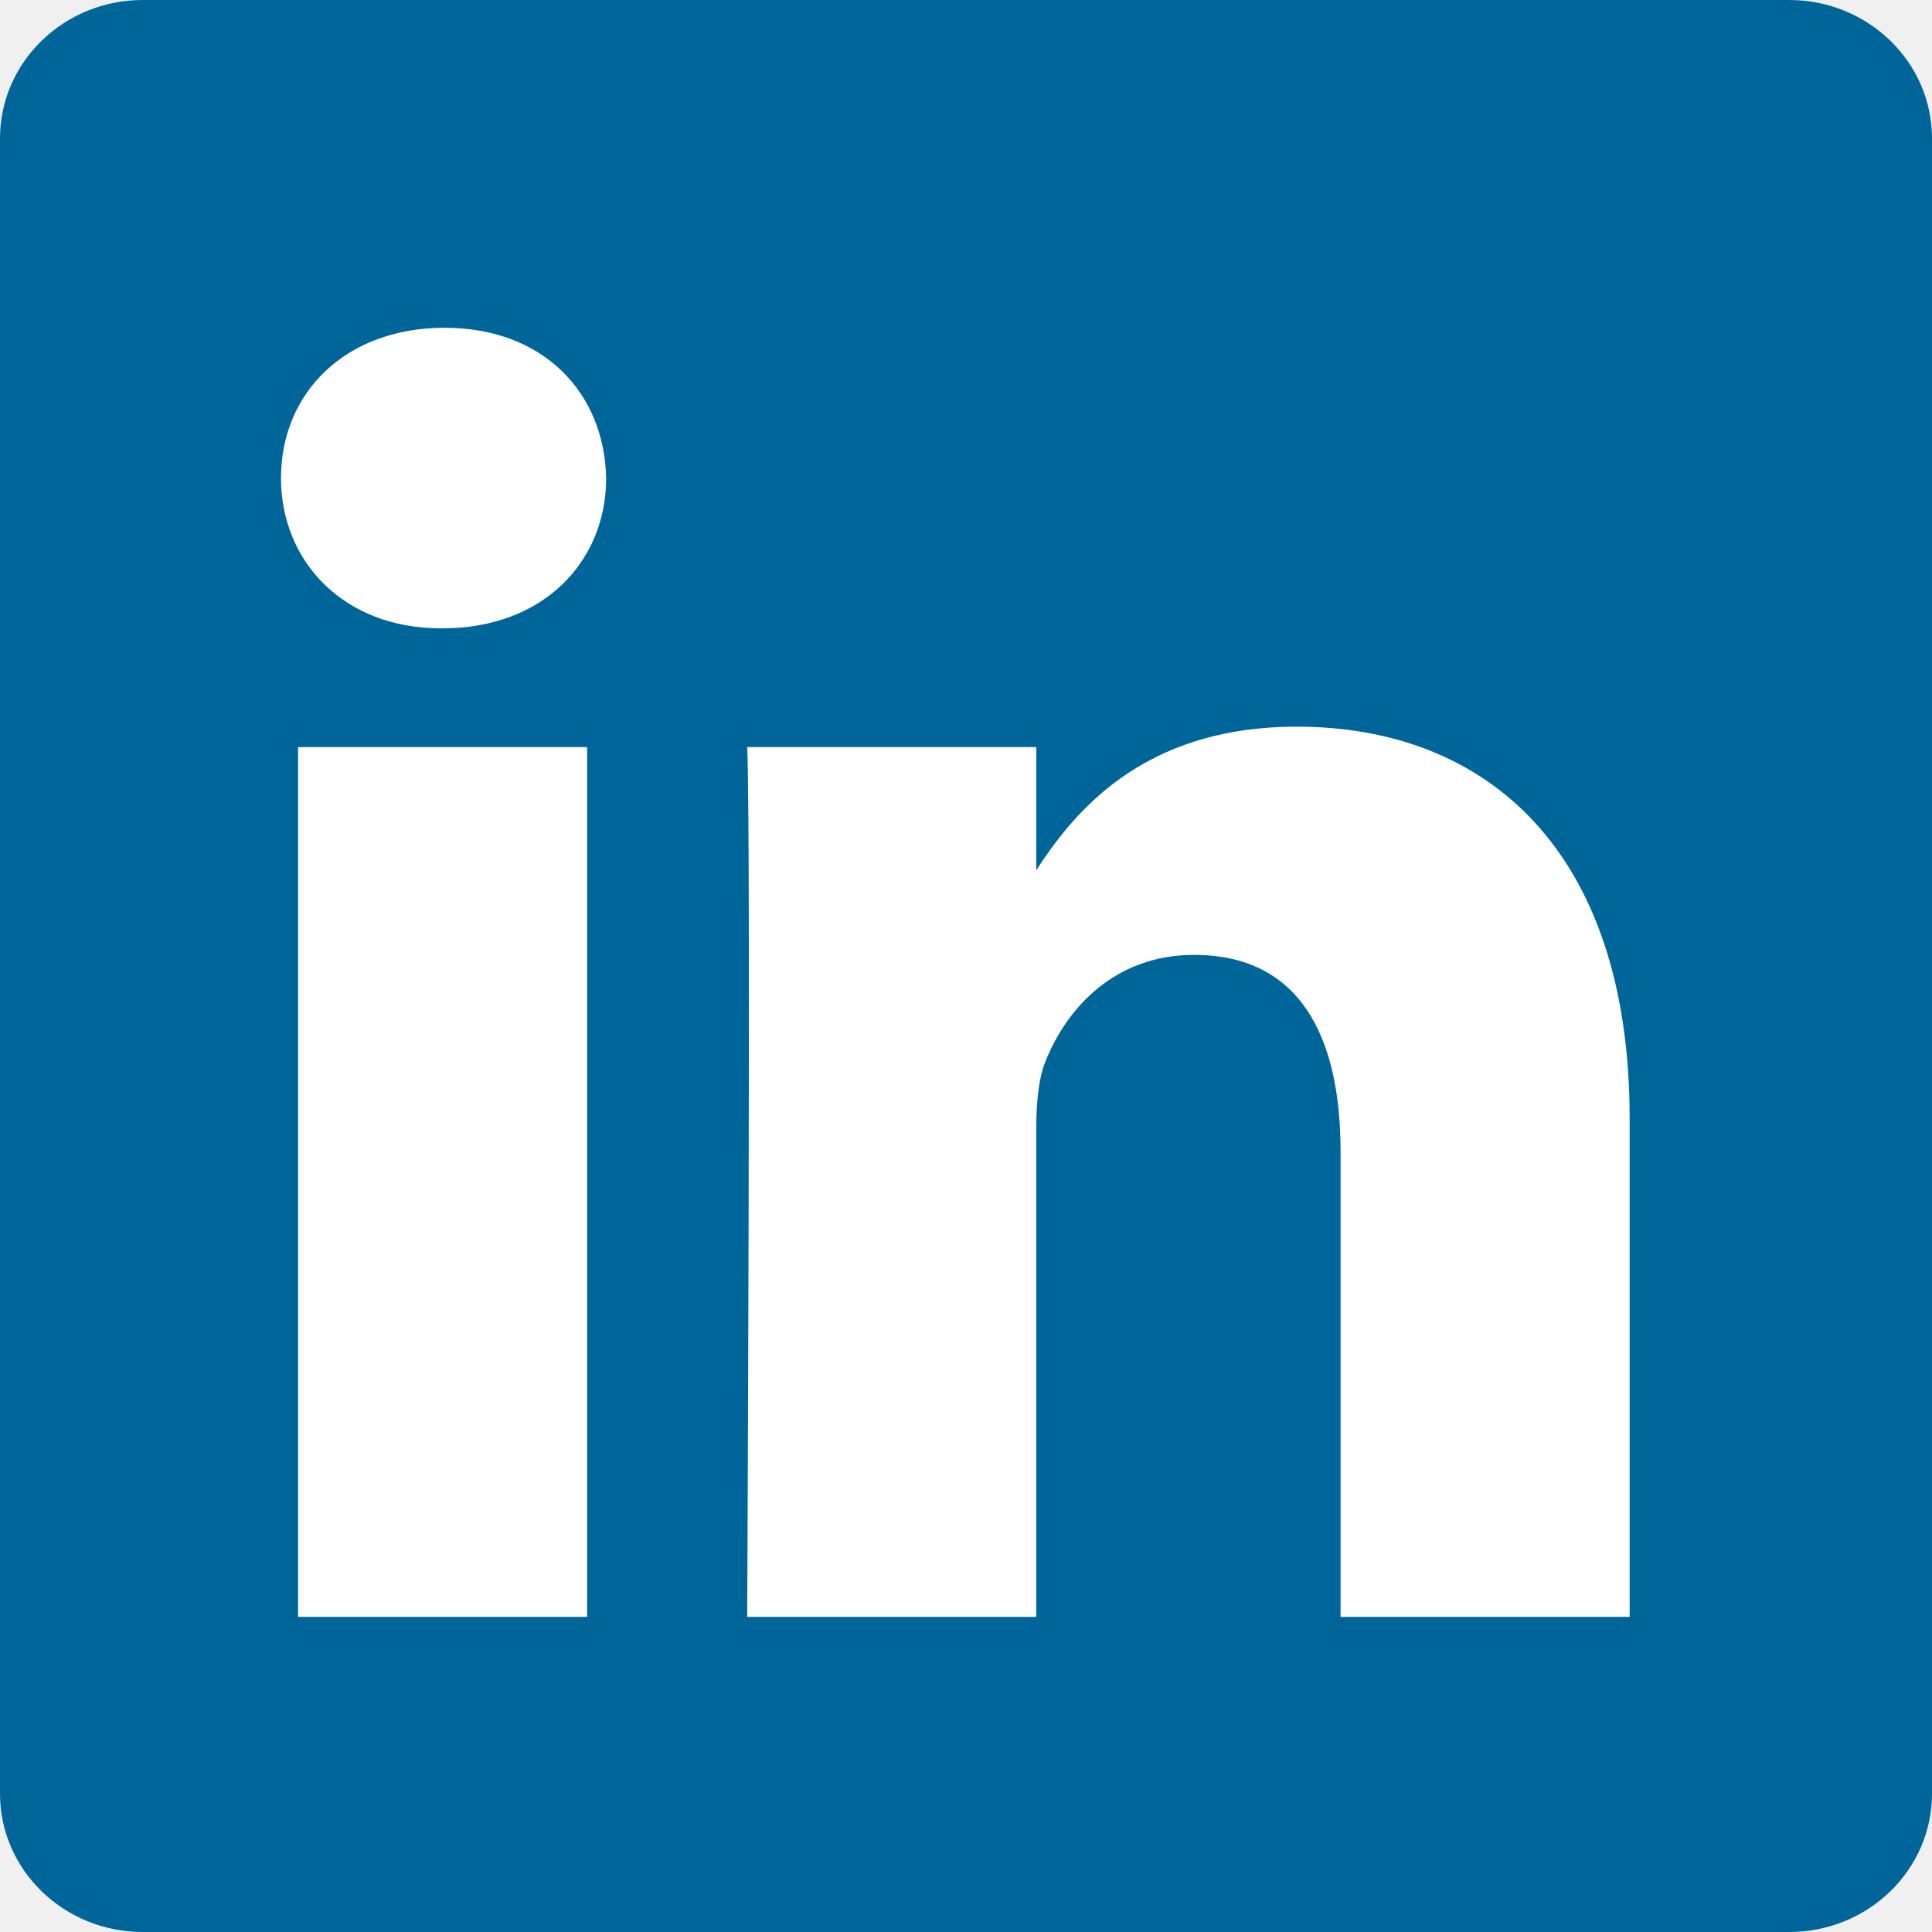
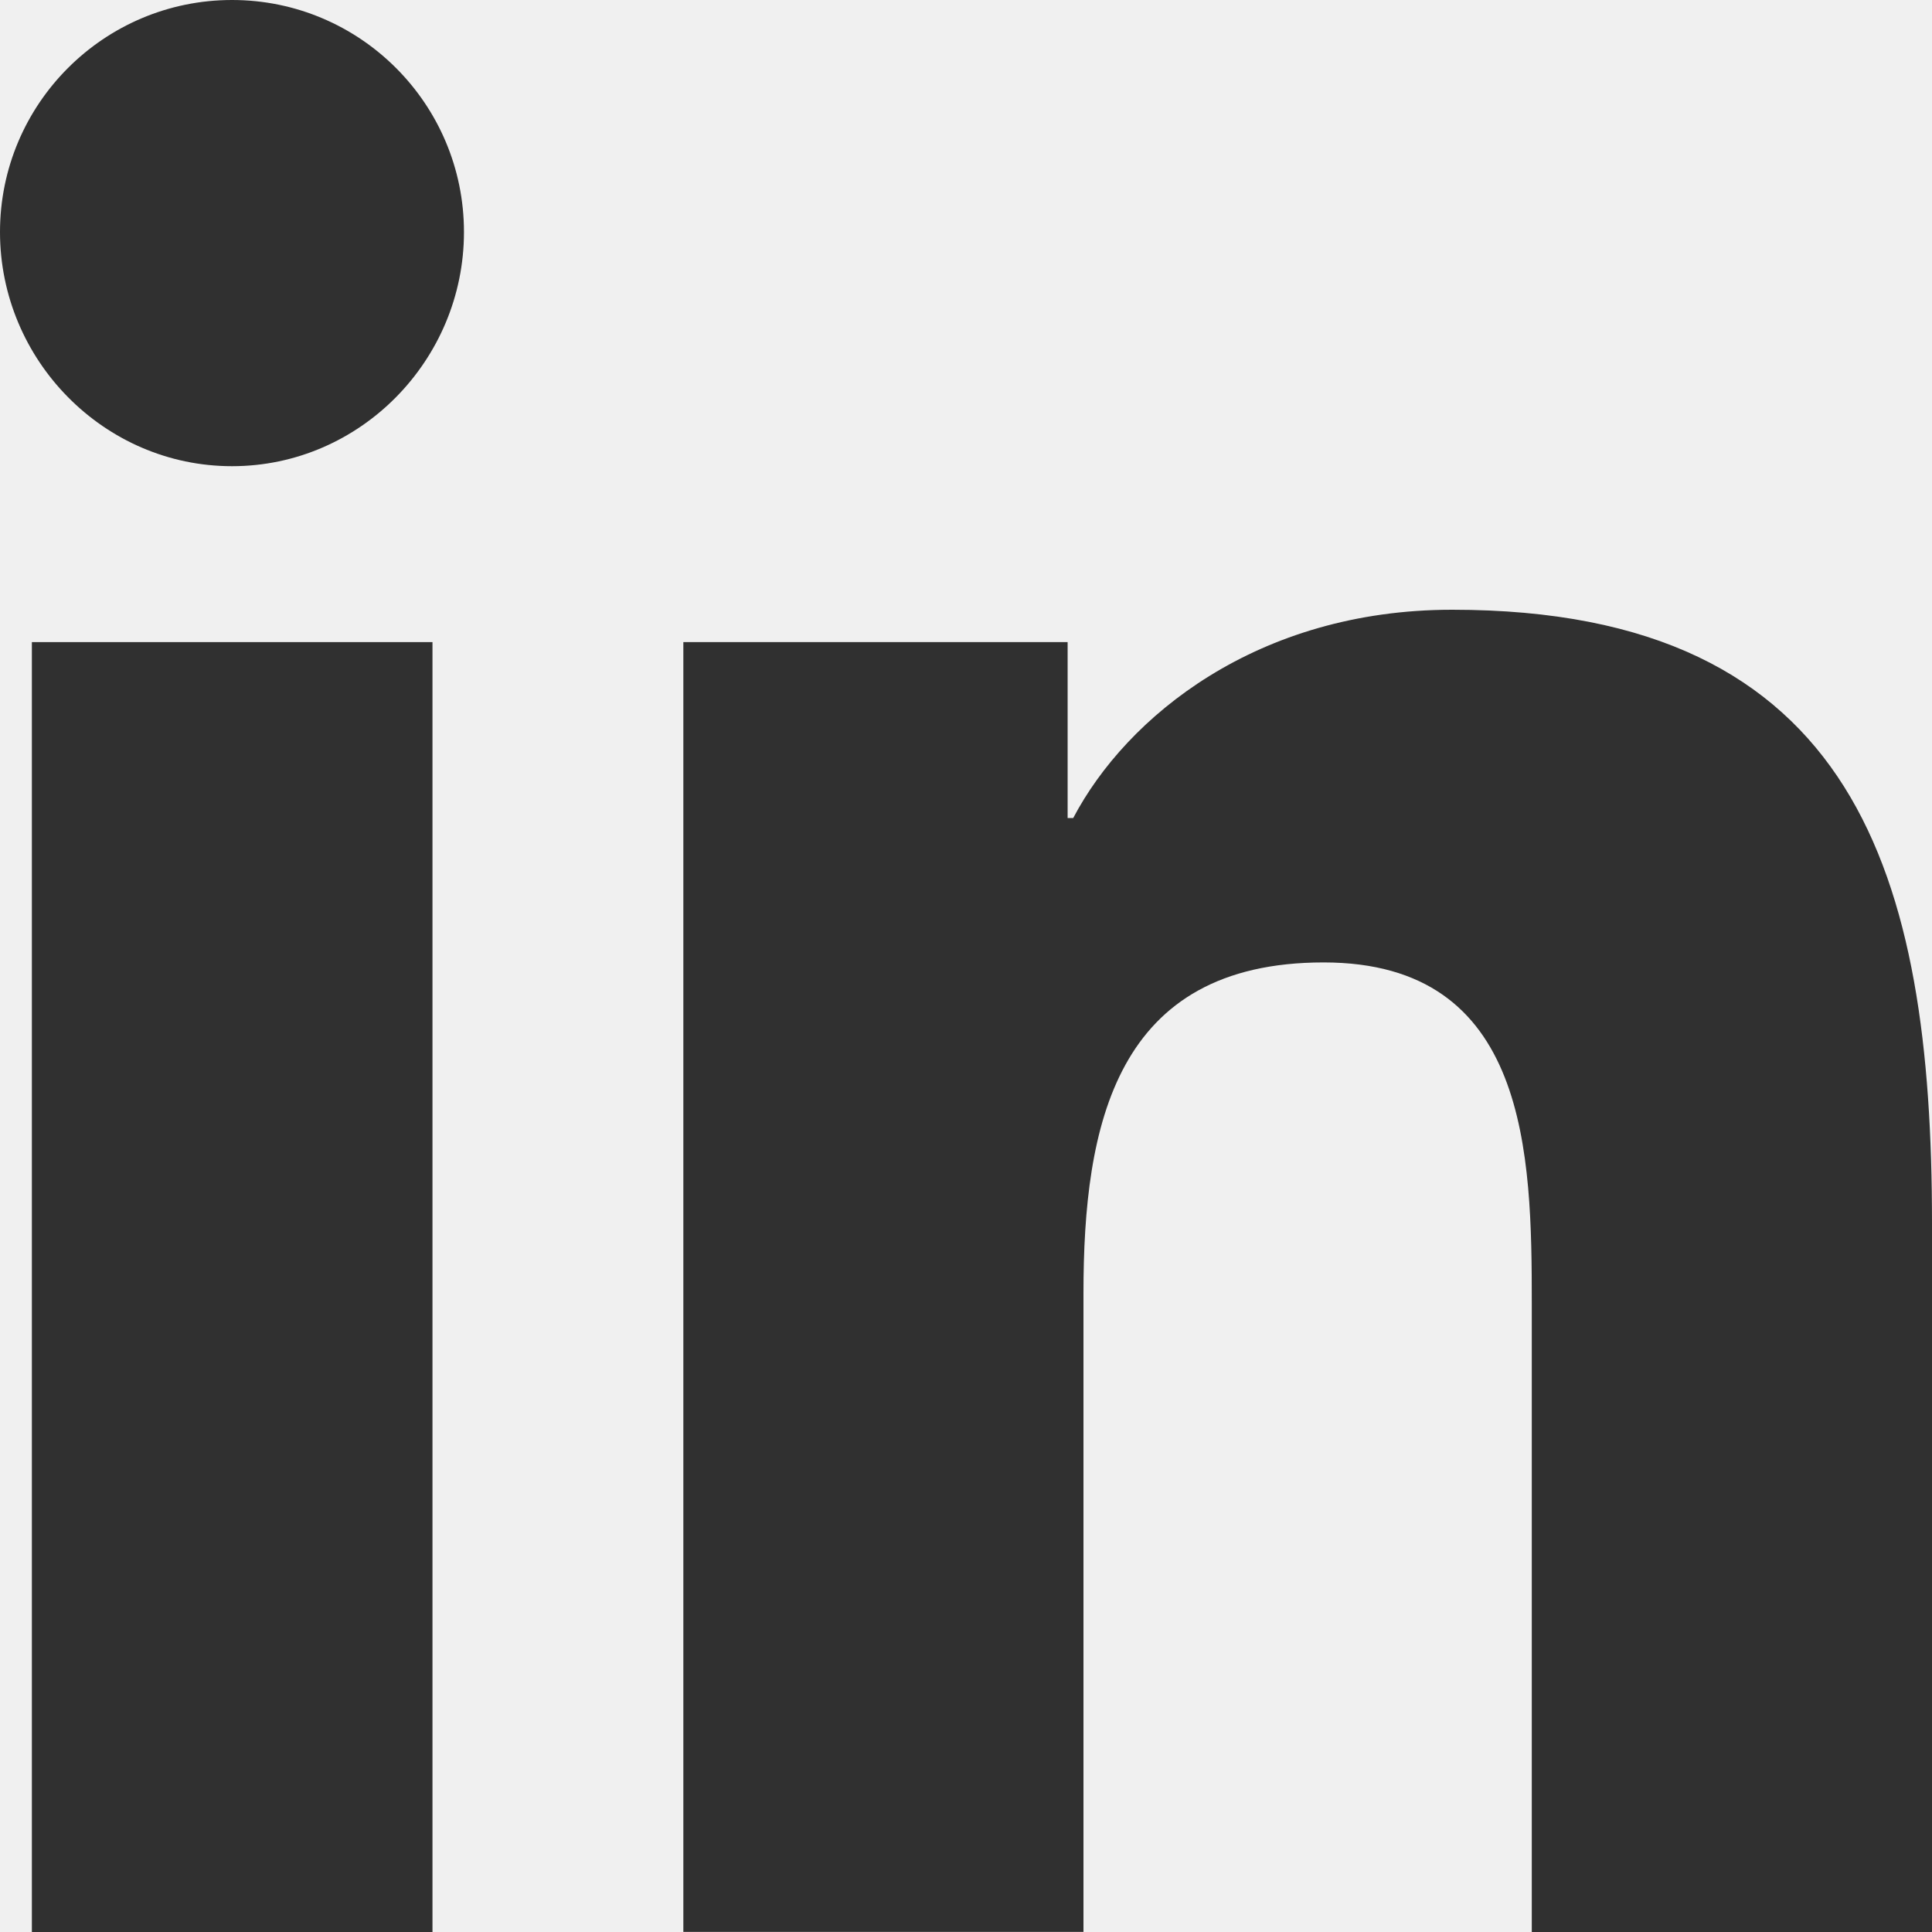
- <svg xmlns="http://www.w3.org/2000/svg" viewBox="0 0 32 32">
-   <path fill="#069" d="M0 2.292C0 1.027 1.059 0 2.365 0h27.27C30.941 0 32 1.027 32 2.292v27.416C32 30.974 30.941 32 29.635 32H2.365C1.059 32 0 30.974 0 29.709V2.292z" />
-   <path fill="#fff" d="M9.725 26.78V12.374H4.937V26.78h4.789zM7.331 10.407c1.67 0 2.709-1.106 2.709-2.489-.031-1.414-1.039-2.489-2.677-2.489-1.639 0-2.709 1.075-2.709 2.489 0 1.382 1.039 2.489 2.646 2.489h.031zm5.044 16.373h4.788v-8.044c0-.43.031-.861.158-1.168.346-.861 1.134-1.752 2.457-1.752 1.732 0 2.426 1.321 2.426 3.258v7.706h4.788v-8.26c0-4.425-2.362-6.484-5.512-6.484-2.583 0-3.717 1.444-4.348 2.427h.032v-2.089h-4.788c.063 1.351 0 14.406 0 14.406z" />
+ <svg xmlns="http://www.w3.org/2000/svg" width="20" height="20" viewBox="0 0 20 20" fill="none">
+   <g clip-path="url(#clip0_1_196)">
+     <path d="M19.995 20V19.999H20V12.664C20 9.076 19.227 6.312 15.033 6.312C13.016 6.312 11.662 7.418 11.11 8.468H11.052V6.647H7.074V19.999H11.216V13.387C11.216 11.647 11.546 9.963 13.702 9.963C15.826 9.963 15.857 11.95 15.857 13.499V20H19.995Z" fill="#303030" />
+     <path d="M0.33 6.647H4.477V20H0.33V6.647Z" fill="#303030" />
+     <path d="M2.402 0C1.076 0 0 1.076 0 2.402C0 3.728 1.076 4.826 2.402 4.826C3.728 4.826 4.803 3.728 4.803 2.402C4.803 1.076 3.727 0 2.402 0V0Z" fill="#303030" />
+   </g>
+   <defs>
+     <clipPath id="clip0_1_196">
+       <rect width="20" height="20" fill="white" />
+     </clipPath>
+   </defs>
</svg>
